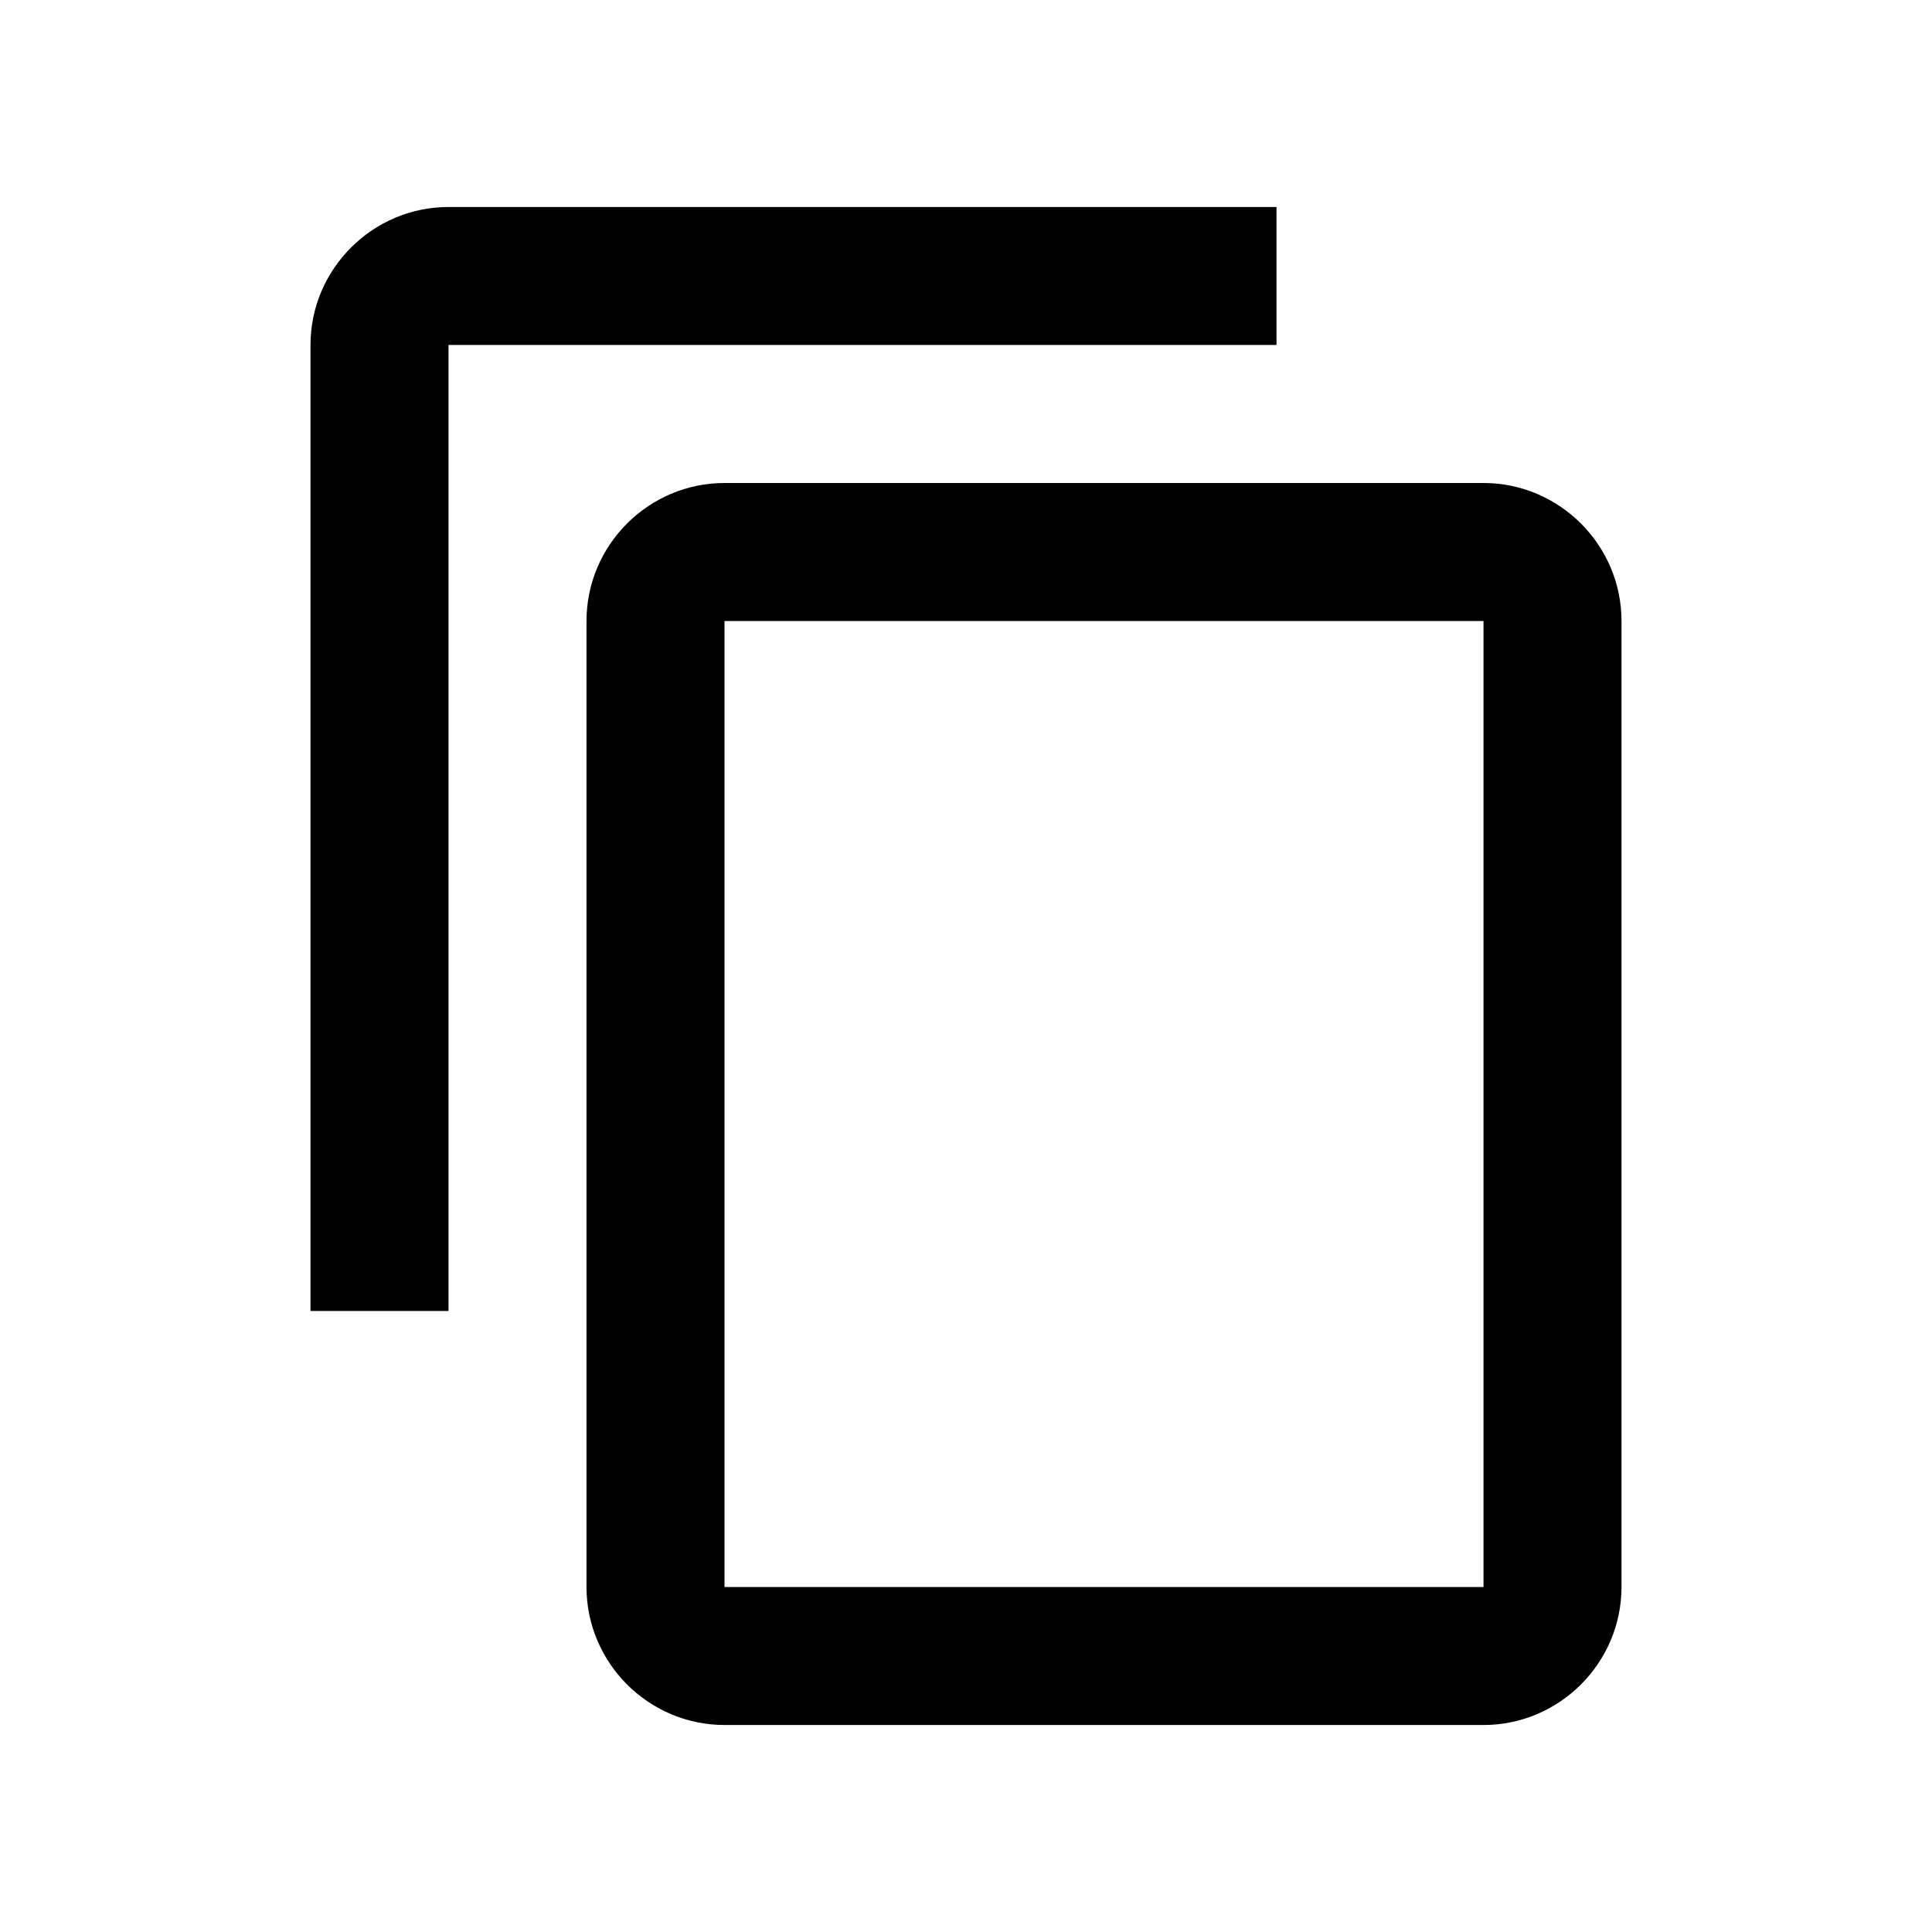
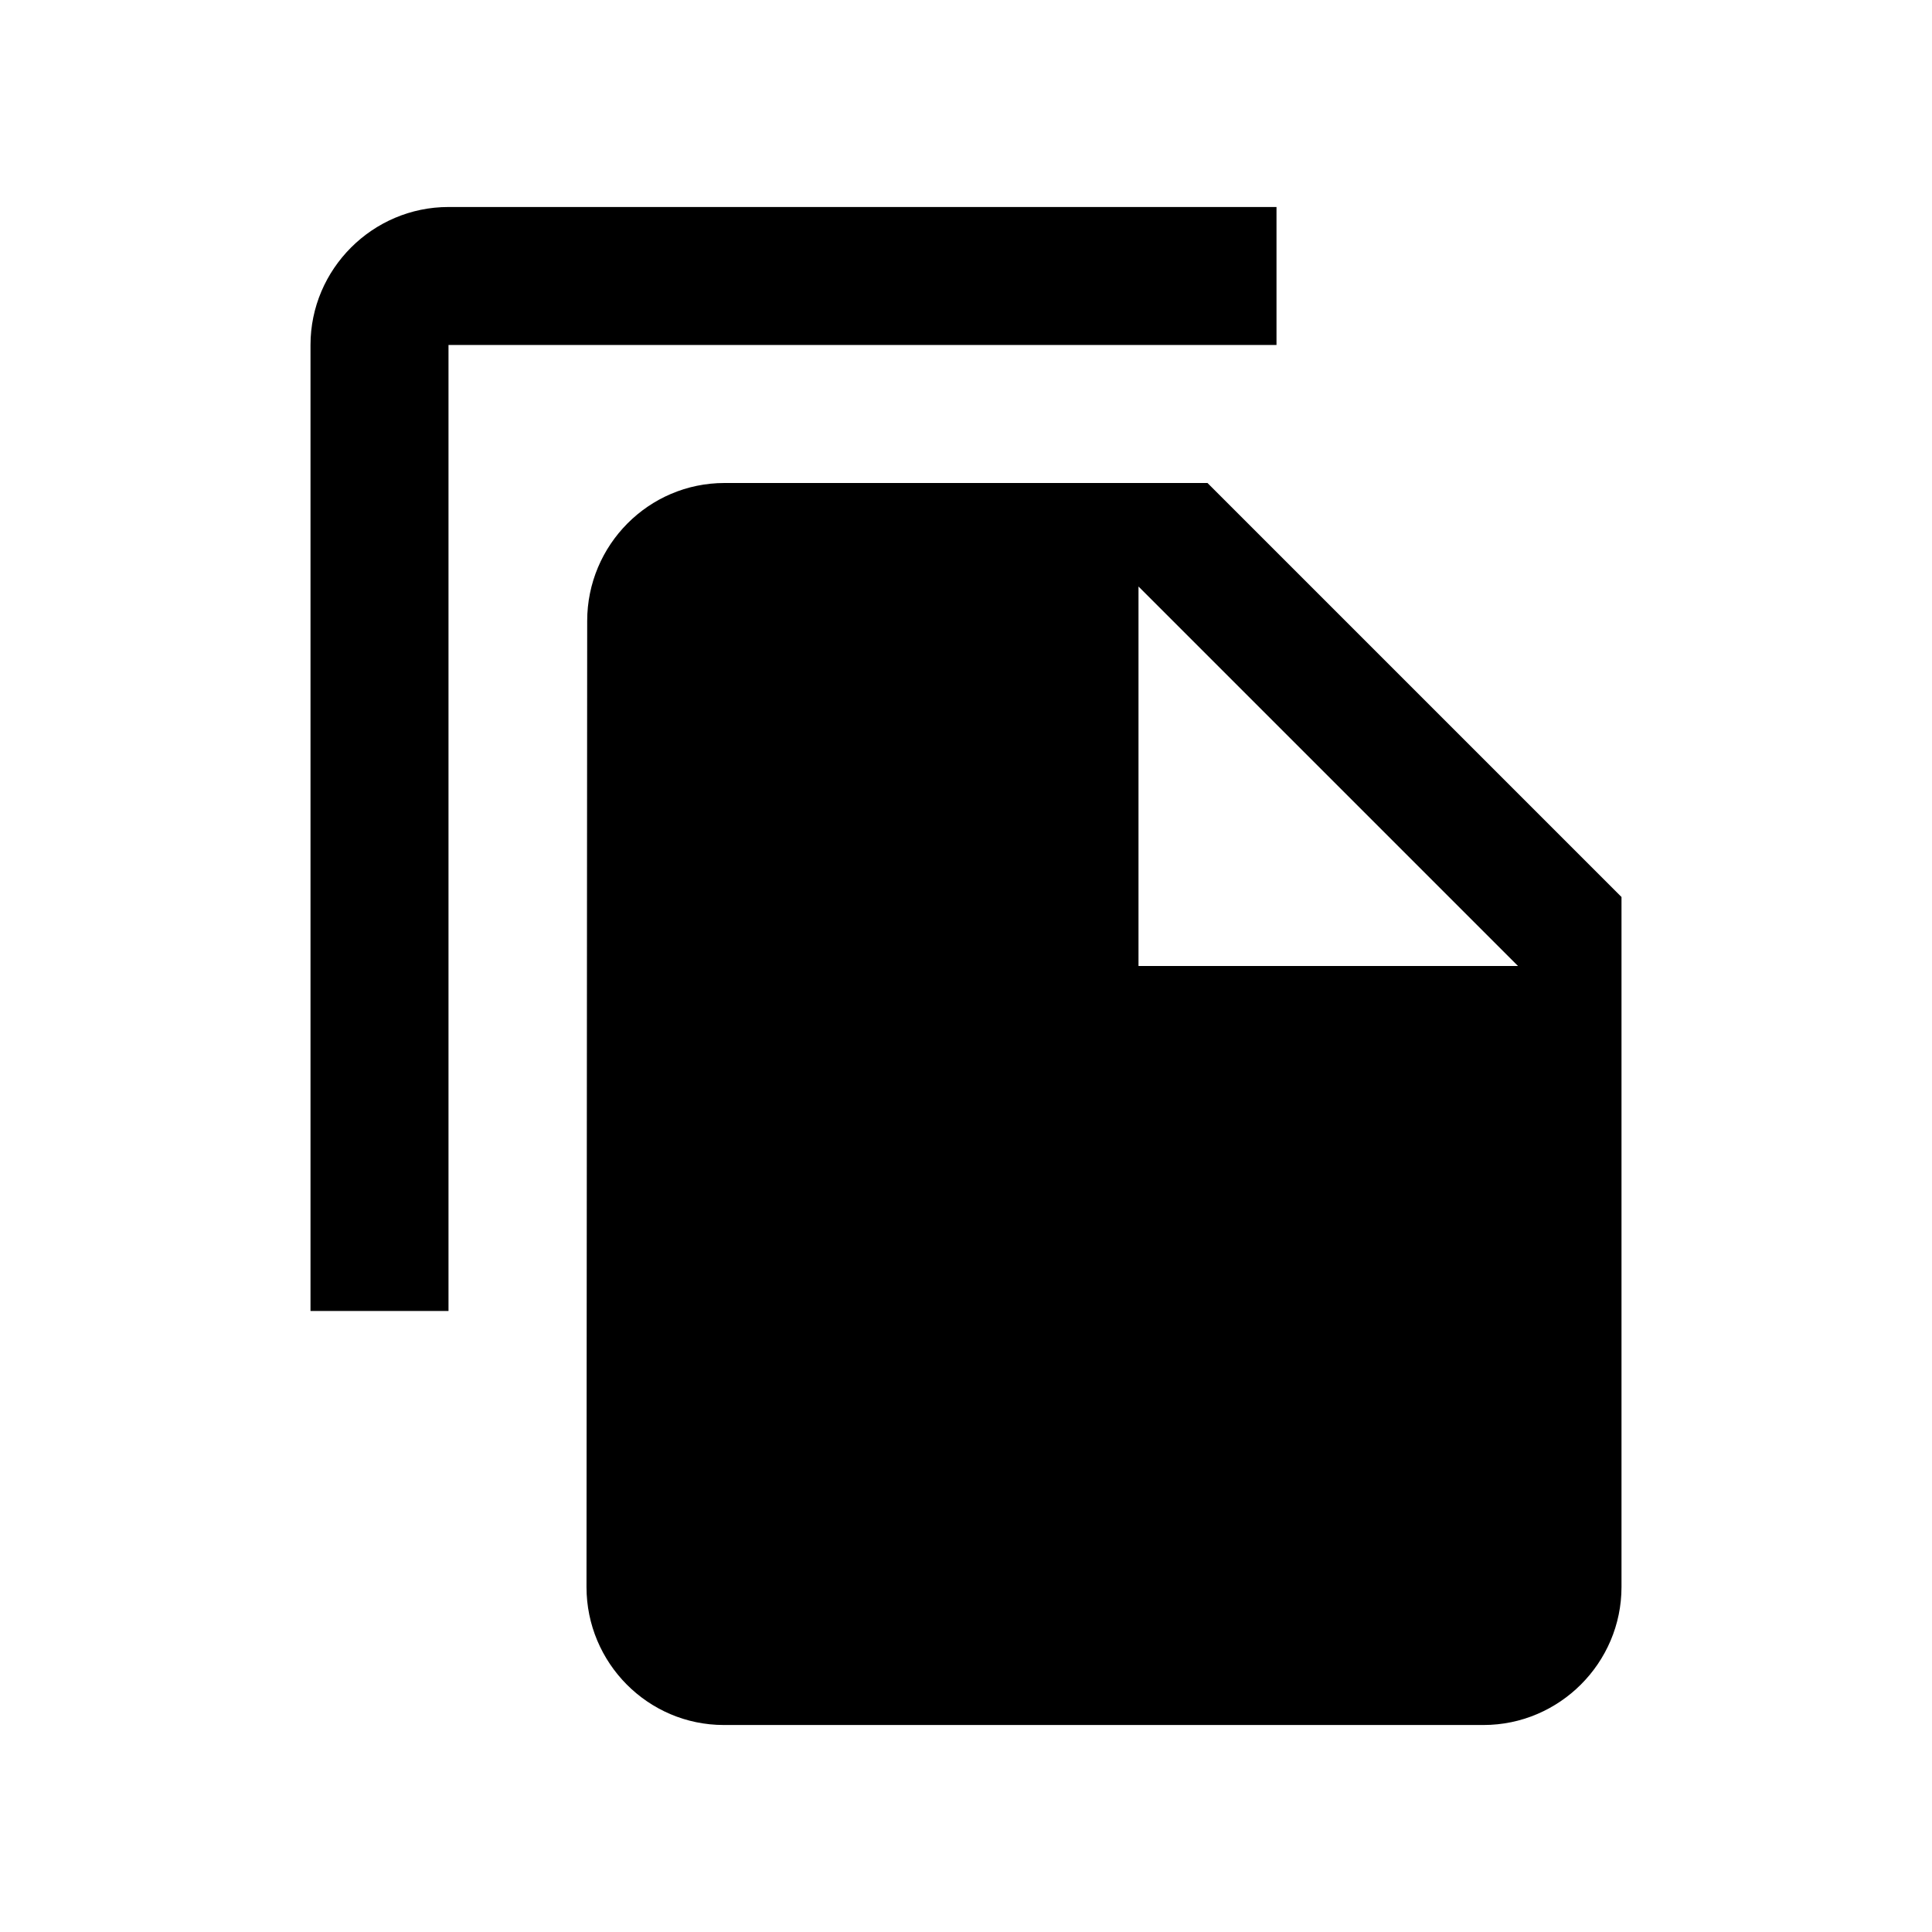
<svg xmlns="http://www.w3.org/2000/svg" height="28" viewBox="0 0 28 28" width="28" version="1.1" id="svg6">
  <defs id="defs10" />
-   <path d="m 18.5,3 h -12 c -1.1,0 -2,0.9 -2,2 V 19 h 2 V 5 h 12 z m 3,4 h -11 c -1.1,0 -2,0.9 -2,2 V 23 c 0,1.1 0.9,2 2,2 h 11 c 1.1,0 2,-0.9 2,-2 V 9 c 0,-1.1 -0.9,-2 -2,-2 z M 21.5,23 h -11 V 9 h 11 z" id="path4" />
  <path d="M 0,4 H 24 V 28 H 0 Z" id="path2" style="fill:none" />
+   <path d="m 18.5,3 h -12 c -1.1,0 -2,0.9 -2,2 v 14 h 2 V 5 h 12 z m -1,4 6,6 v 10 c 0,1.1 -0.9,2 -2,2 H 10.49 C 9.39,25 8.5,24.1 8.5,23 L 8.51,9 C 8.51,7.9 9.4,7 10.5,7 Z m -1,7 H 22 L 16.5,8.5 Z" id="path4" />
</svg>
